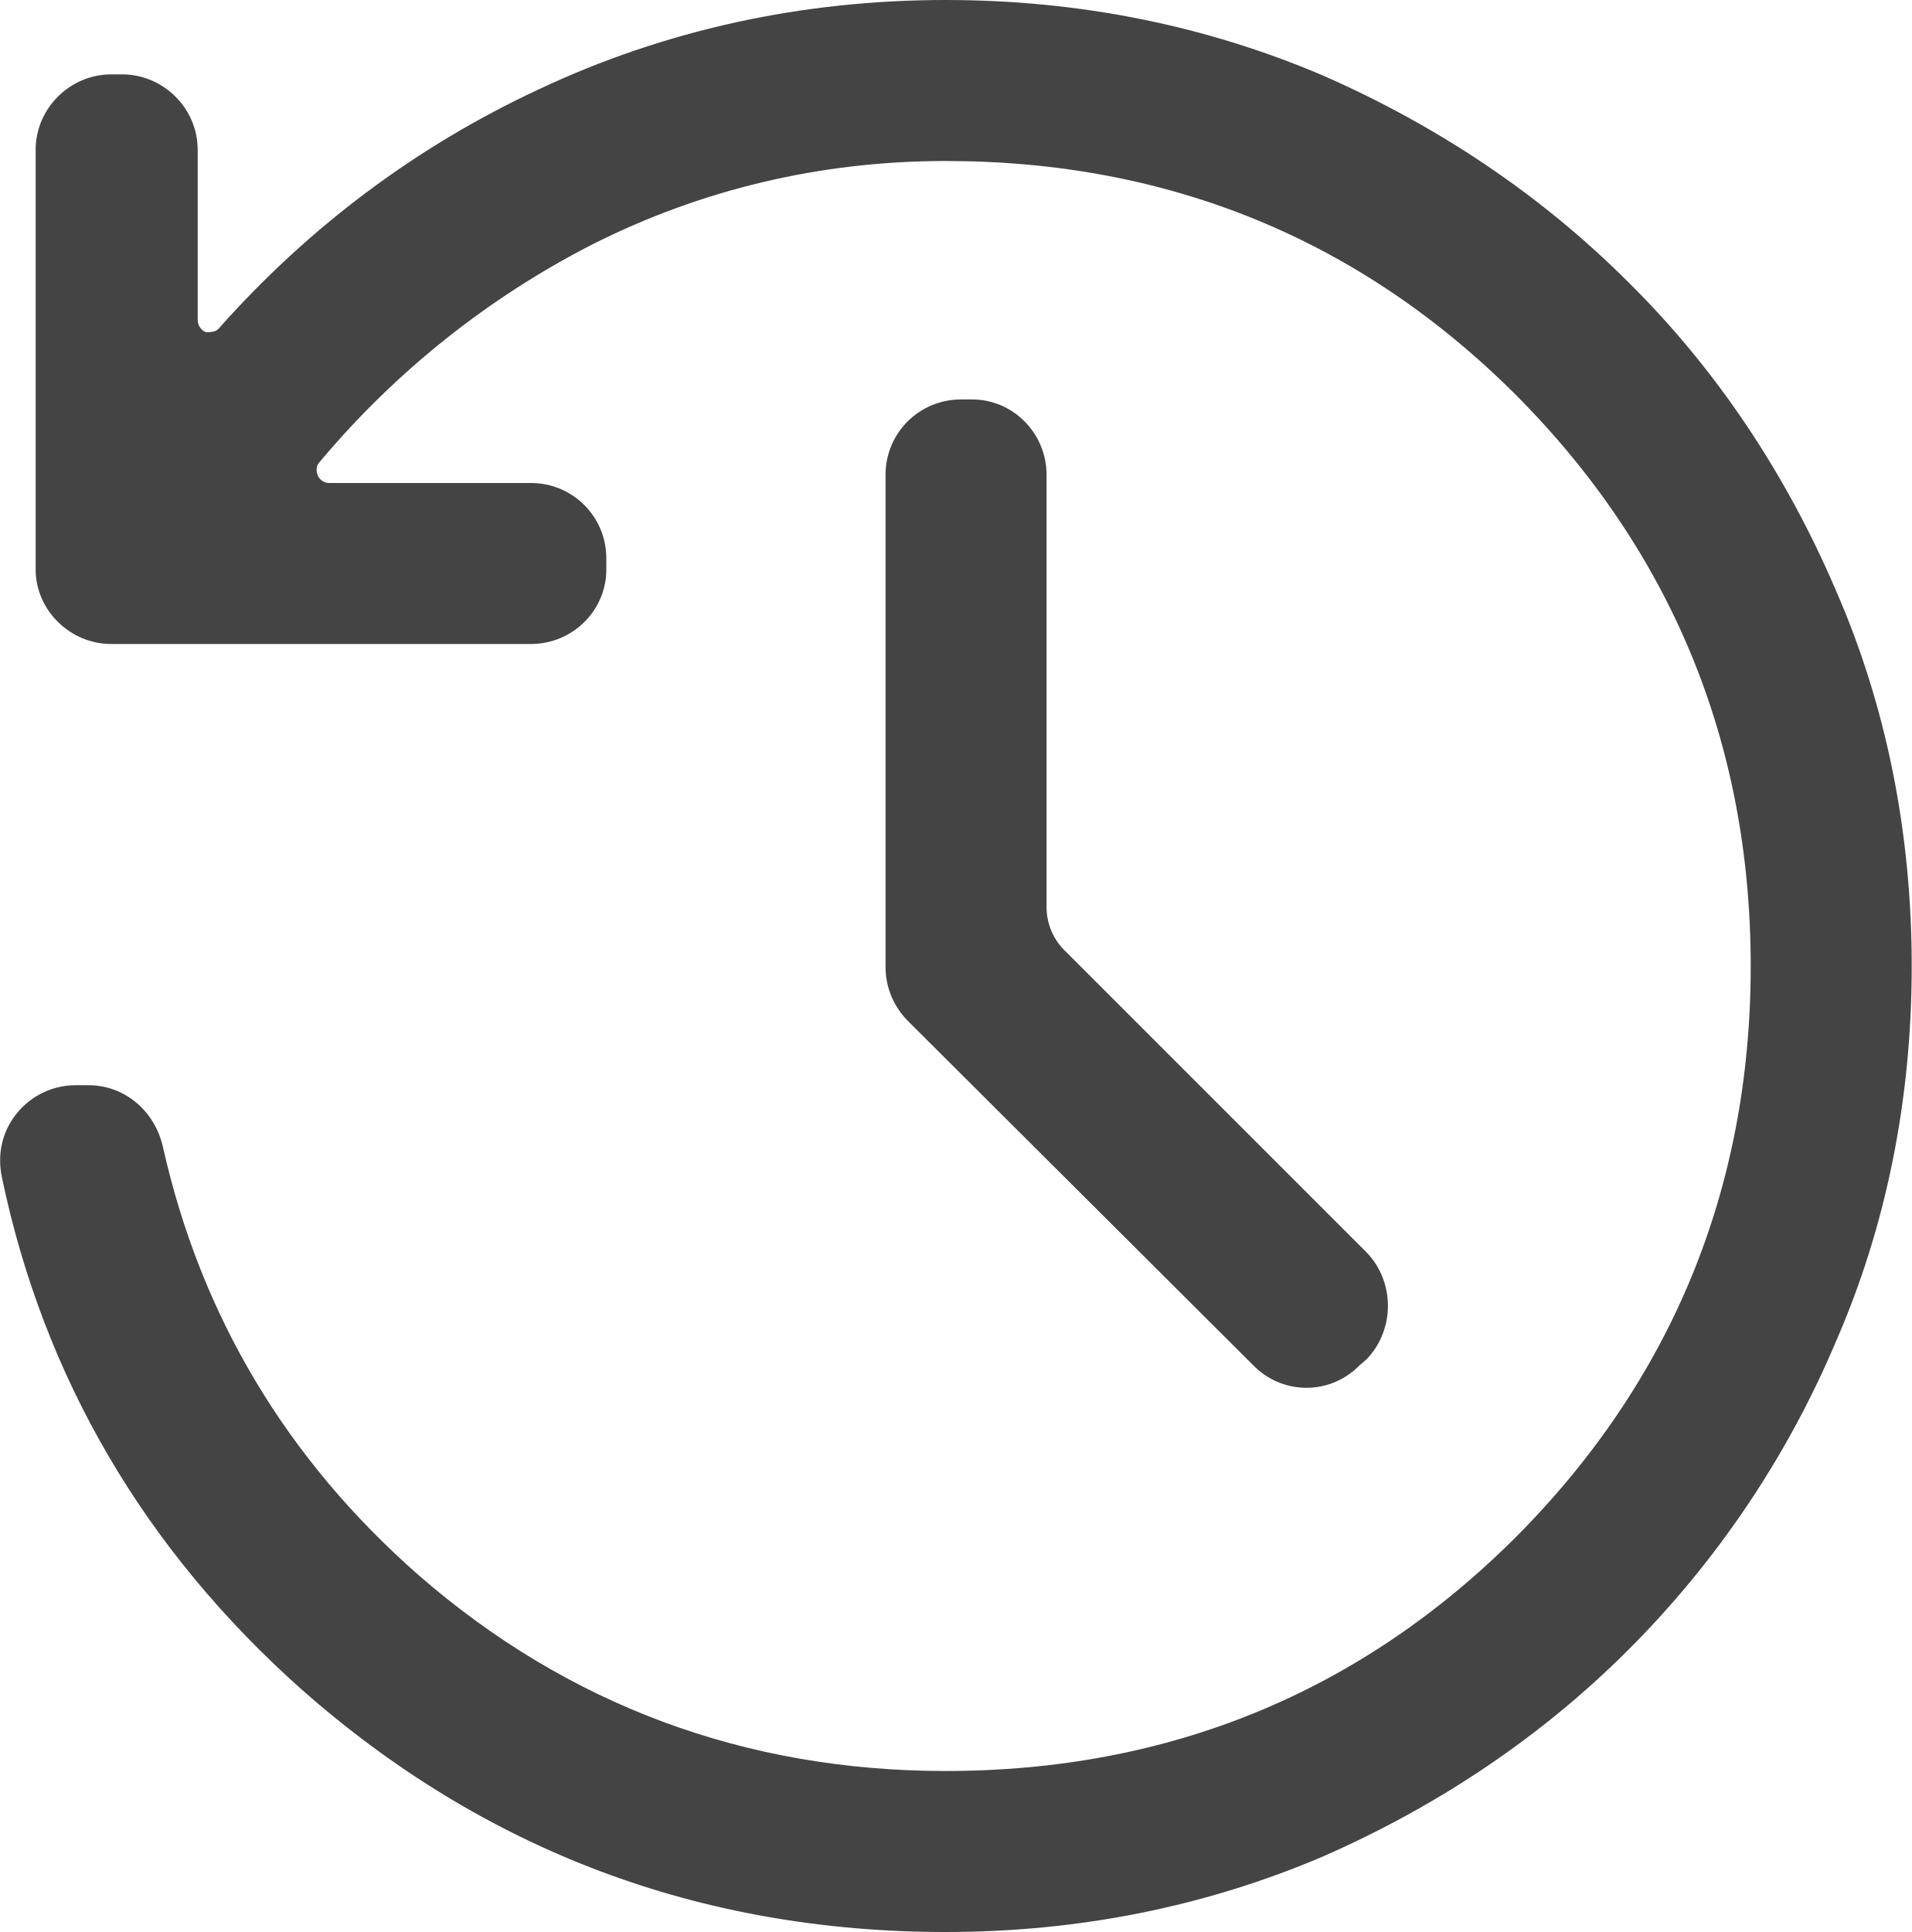
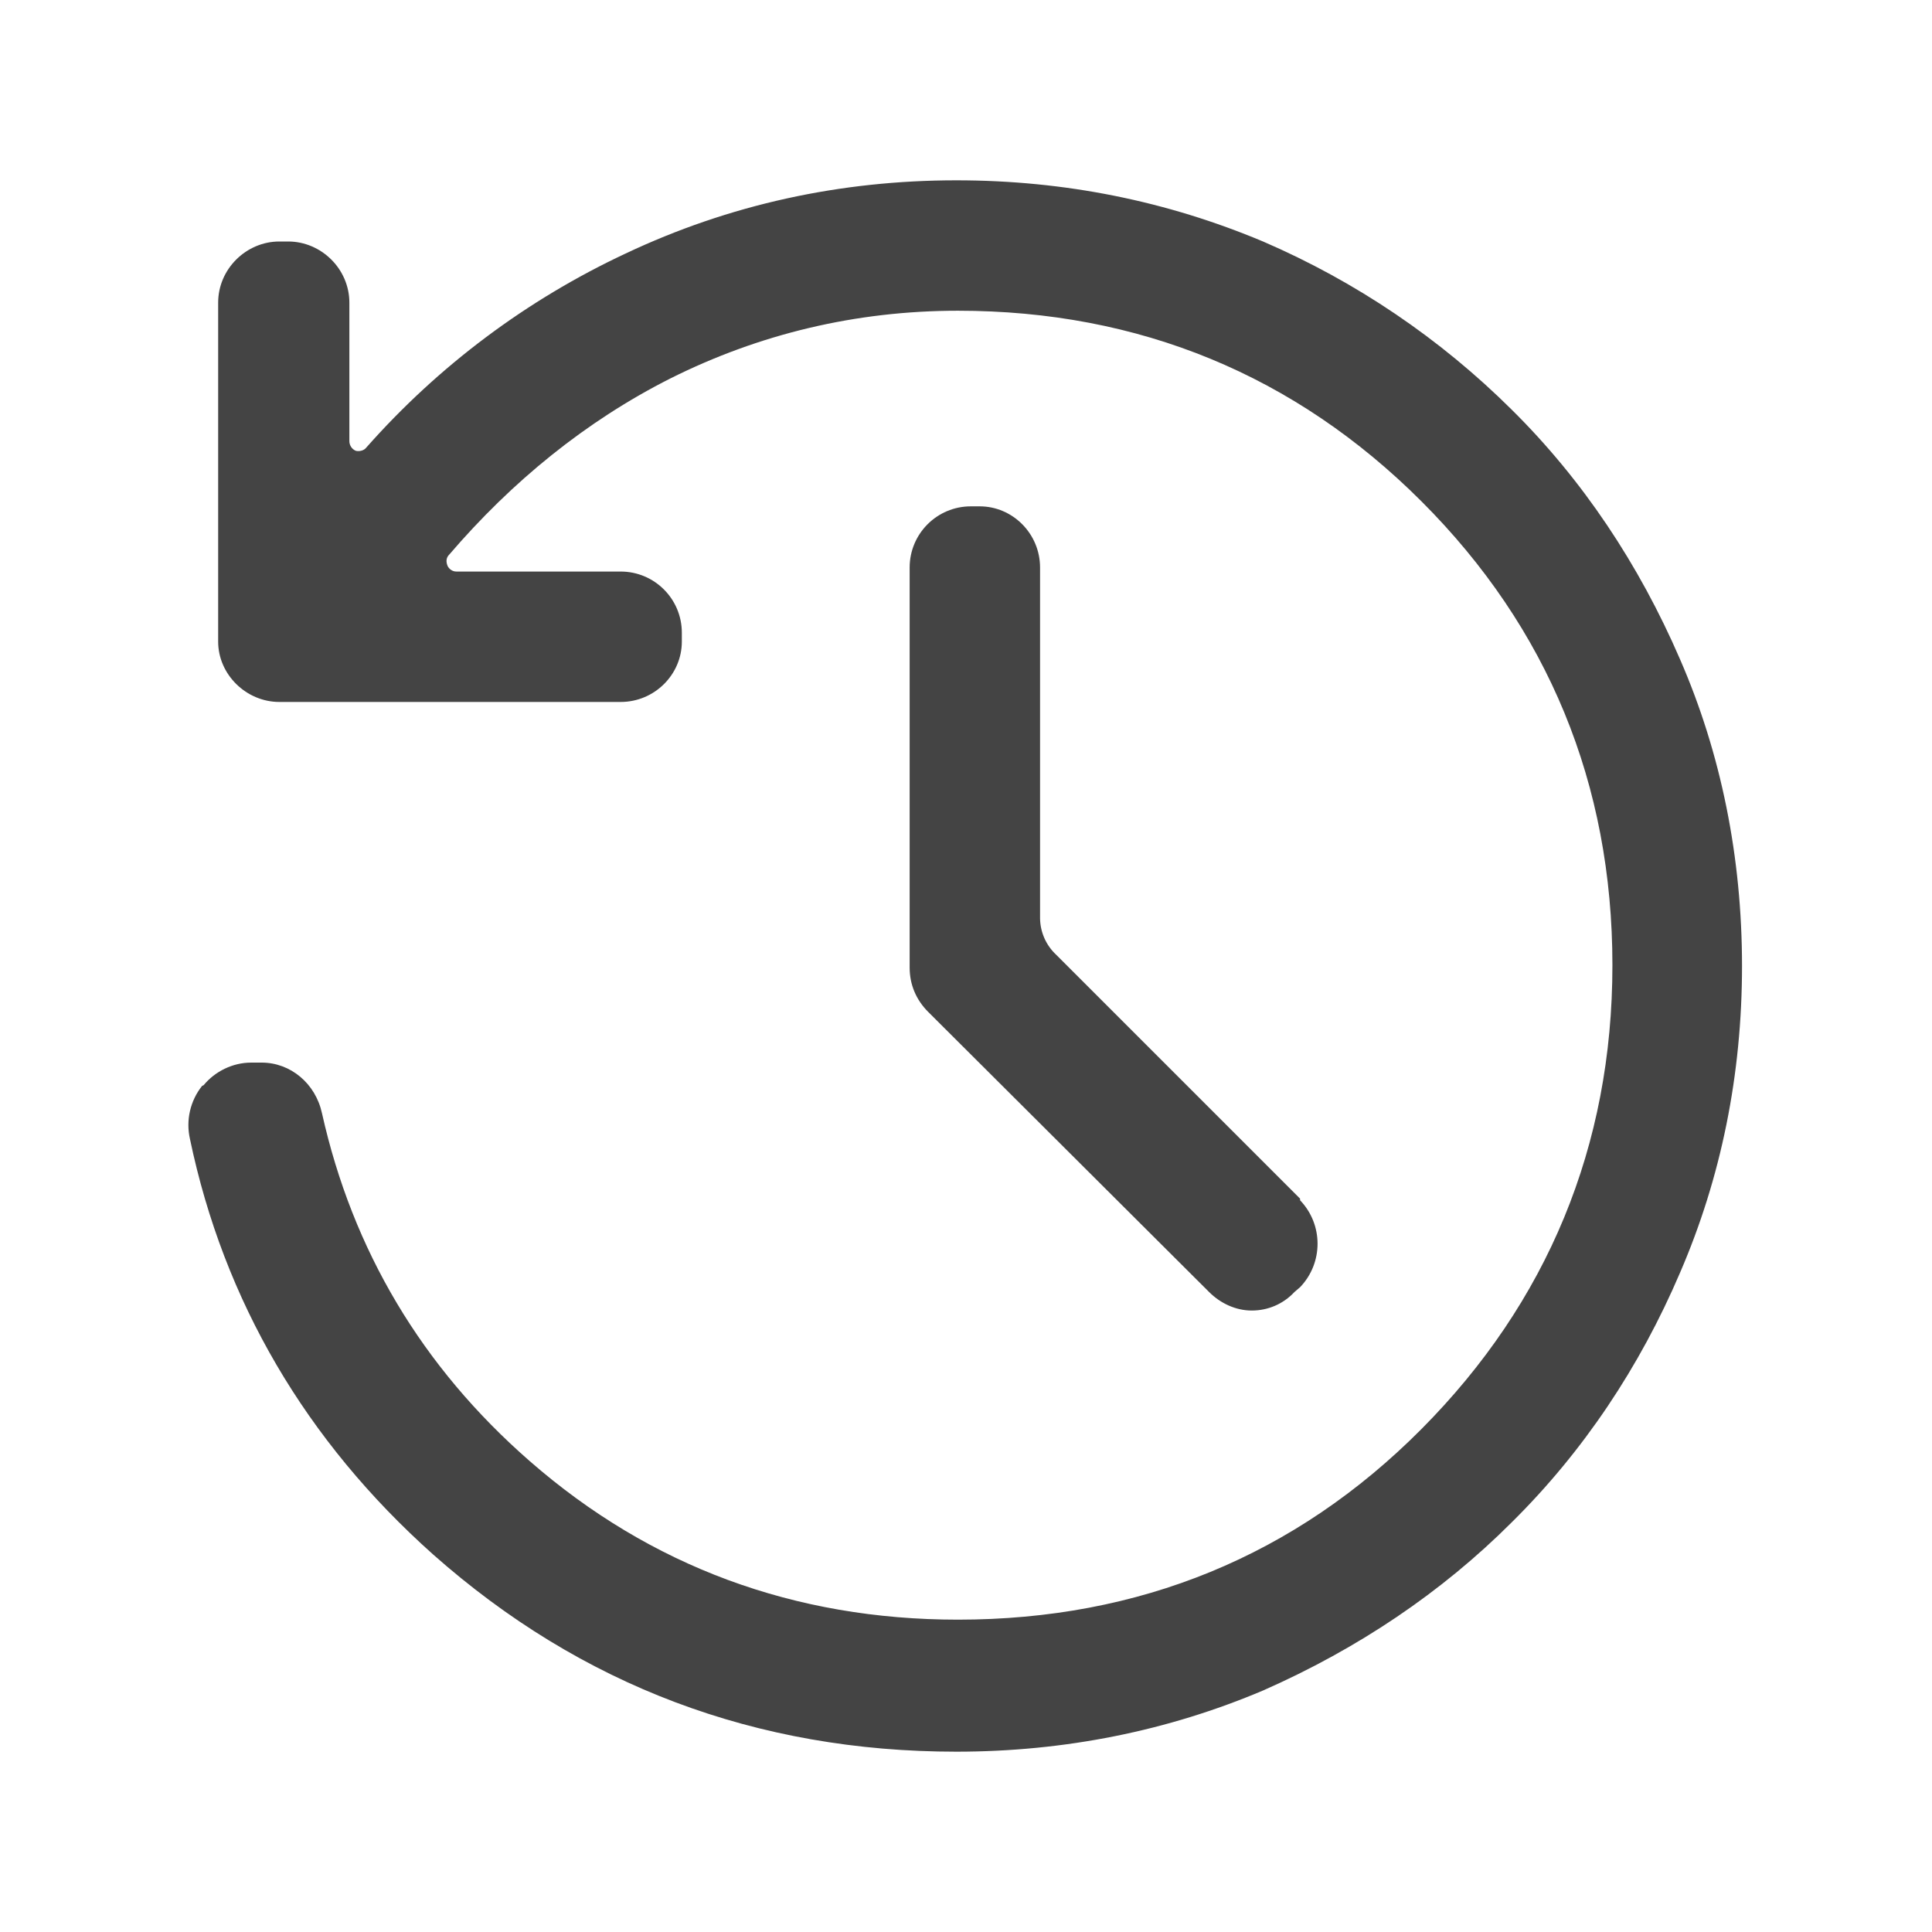
- <svg xmlns="http://www.w3.org/2000/svg" viewBox="0 0 18.76 18.96">
+ <svg xmlns="http://www.w3.org/2000/svg" viewBox="0 0 24 24">
  <g fill="#444">
-     <path d="M.17 10.92c.14-.17.35-.27.57-.27h.13c.35 0 .65.25.73.61.37 1.65 1.21 3.06 2.51 4.2 1.46 1.27 3.2 1.92 5.17 1.92 2.19 0 4.07-.77 5.6-2.3 1.52-1.53 2.3-3.41 2.3-5.6s-.78-4.07-2.3-5.6c-1.53-1.53-3.41-2.3-5.6-2.3-1.23 0-2.4.28-3.47.82a8.6 8.6 0 0 0-2.67 2.13c-.04.04-.04.09-.02.14.02.04.06.07.11.07h1.98c.41 0 .74.33.74.74v.11c0 .4-.33.73-.74.73H1.09c-.4 0-.74-.33-.74-.73V1.47c0-.41.34-.74.74-.74h.11c.4 0 .74.33.74.74v1.67c0 .05.03.1.08.12.04 0 .1 0 .13-.04.88-.99 1.93-1.78 3.13-2.34C6.53.29 7.88 0 9.28 0c1.31 0 2.55.25 3.7.74 1.14.5 2.15 1.18 3 2.03.86.85 1.54 1.87 2.03 3.01.5 1.14.75 2.39.75 3.7s-.25 2.56-.75 3.7a9.5 9.5 0 0 1-2.03 3.01c-.85.85-1.86 1.53-3 2.03-1.15.49-2.39.74-3.7.74-2.41 0-4.53-.8-6.32-2.38C1.42 15.21.43 13.52.02 11.56c-.05-.23 0-.46.15-.64" />
-     <path d="m13.41 12.29-2.95-2.95a.6.6 0 0 1-.19-.44V4.66c0-.41-.33-.74-.73-.74h-.11c-.41 0-.74.33-.74.74v4.83c0 .2.08.39.22.53l3.39 3.38a.726.726 0 0 0 1.04 0l.07-.06c.28-.29.28-.76 0-1.05" />
+     <path d="M2.53 13.48c.14-.17.36-.28.59-.28h.13c.36 0 .67.26.75.63.38 1.7 1.24 3.15 2.58 4.32 1.5 1.31 3.29 1.97 5.32 1.97 2.25 0 4.19-.79 5.76-2.37 1.56-1.57 2.37-3.51 2.37-5.76s-.8-4.19-2.37-5.76-3.51-2.37-5.76-2.37c-1.27 0-2.47.29-3.57.84-1.05.53-1.97 1.28-2.75 2.19-.04.04-.04.09-.02.14.02.04.06.07.11.07h2.04c.42 0 .76.34.76.76v.11c0 .41-.34.75-.76.75H3.47c-.41 0-.76-.34-.76-.75V3.76c0-.42.35-.76.76-.76h.11c.41 0 .76.34.76.76v1.72c0 .05.03.1.08.12.04.01.1 0 .13-.04a9.9 9.9 0 0 1 3.22-2.41c1.29-.61 2.67-.91 4.11-.91 1.35 0 2.62.26 3.81.76a10 10 0 0 1 3.09 2.09c.88.87 1.58 1.92 2.09 3.1.51 1.17.77 2.46.77 3.81s-.26 2.63-.77 3.81c-.5 1.17-1.2 2.22-2.09 3.1-.87.87-1.91 1.57-3.09 2.09-1.18.5-2.46.76-3.81.76-2.48 0-4.66-.82-6.5-2.45-1.58-1.41-2.6-3.15-3.02-5.16a.78.78 0 0 1 .15-.66Z" />
+     <path d="m16.15 14.89-3.03-3.03a.63.63 0 0 1-.2-.45V7.05c0-.42-.34-.76-.75-.76h-.11a.76.76 0 0 0-.76.76v4.97c0 .21.08.4.23.55l3.49 3.48c.14.14.33.23.53.23s.39-.08.53-.23l.07-.06a.78.78 0 0 0 0-1.08Z" />
  </g>
</svg>
